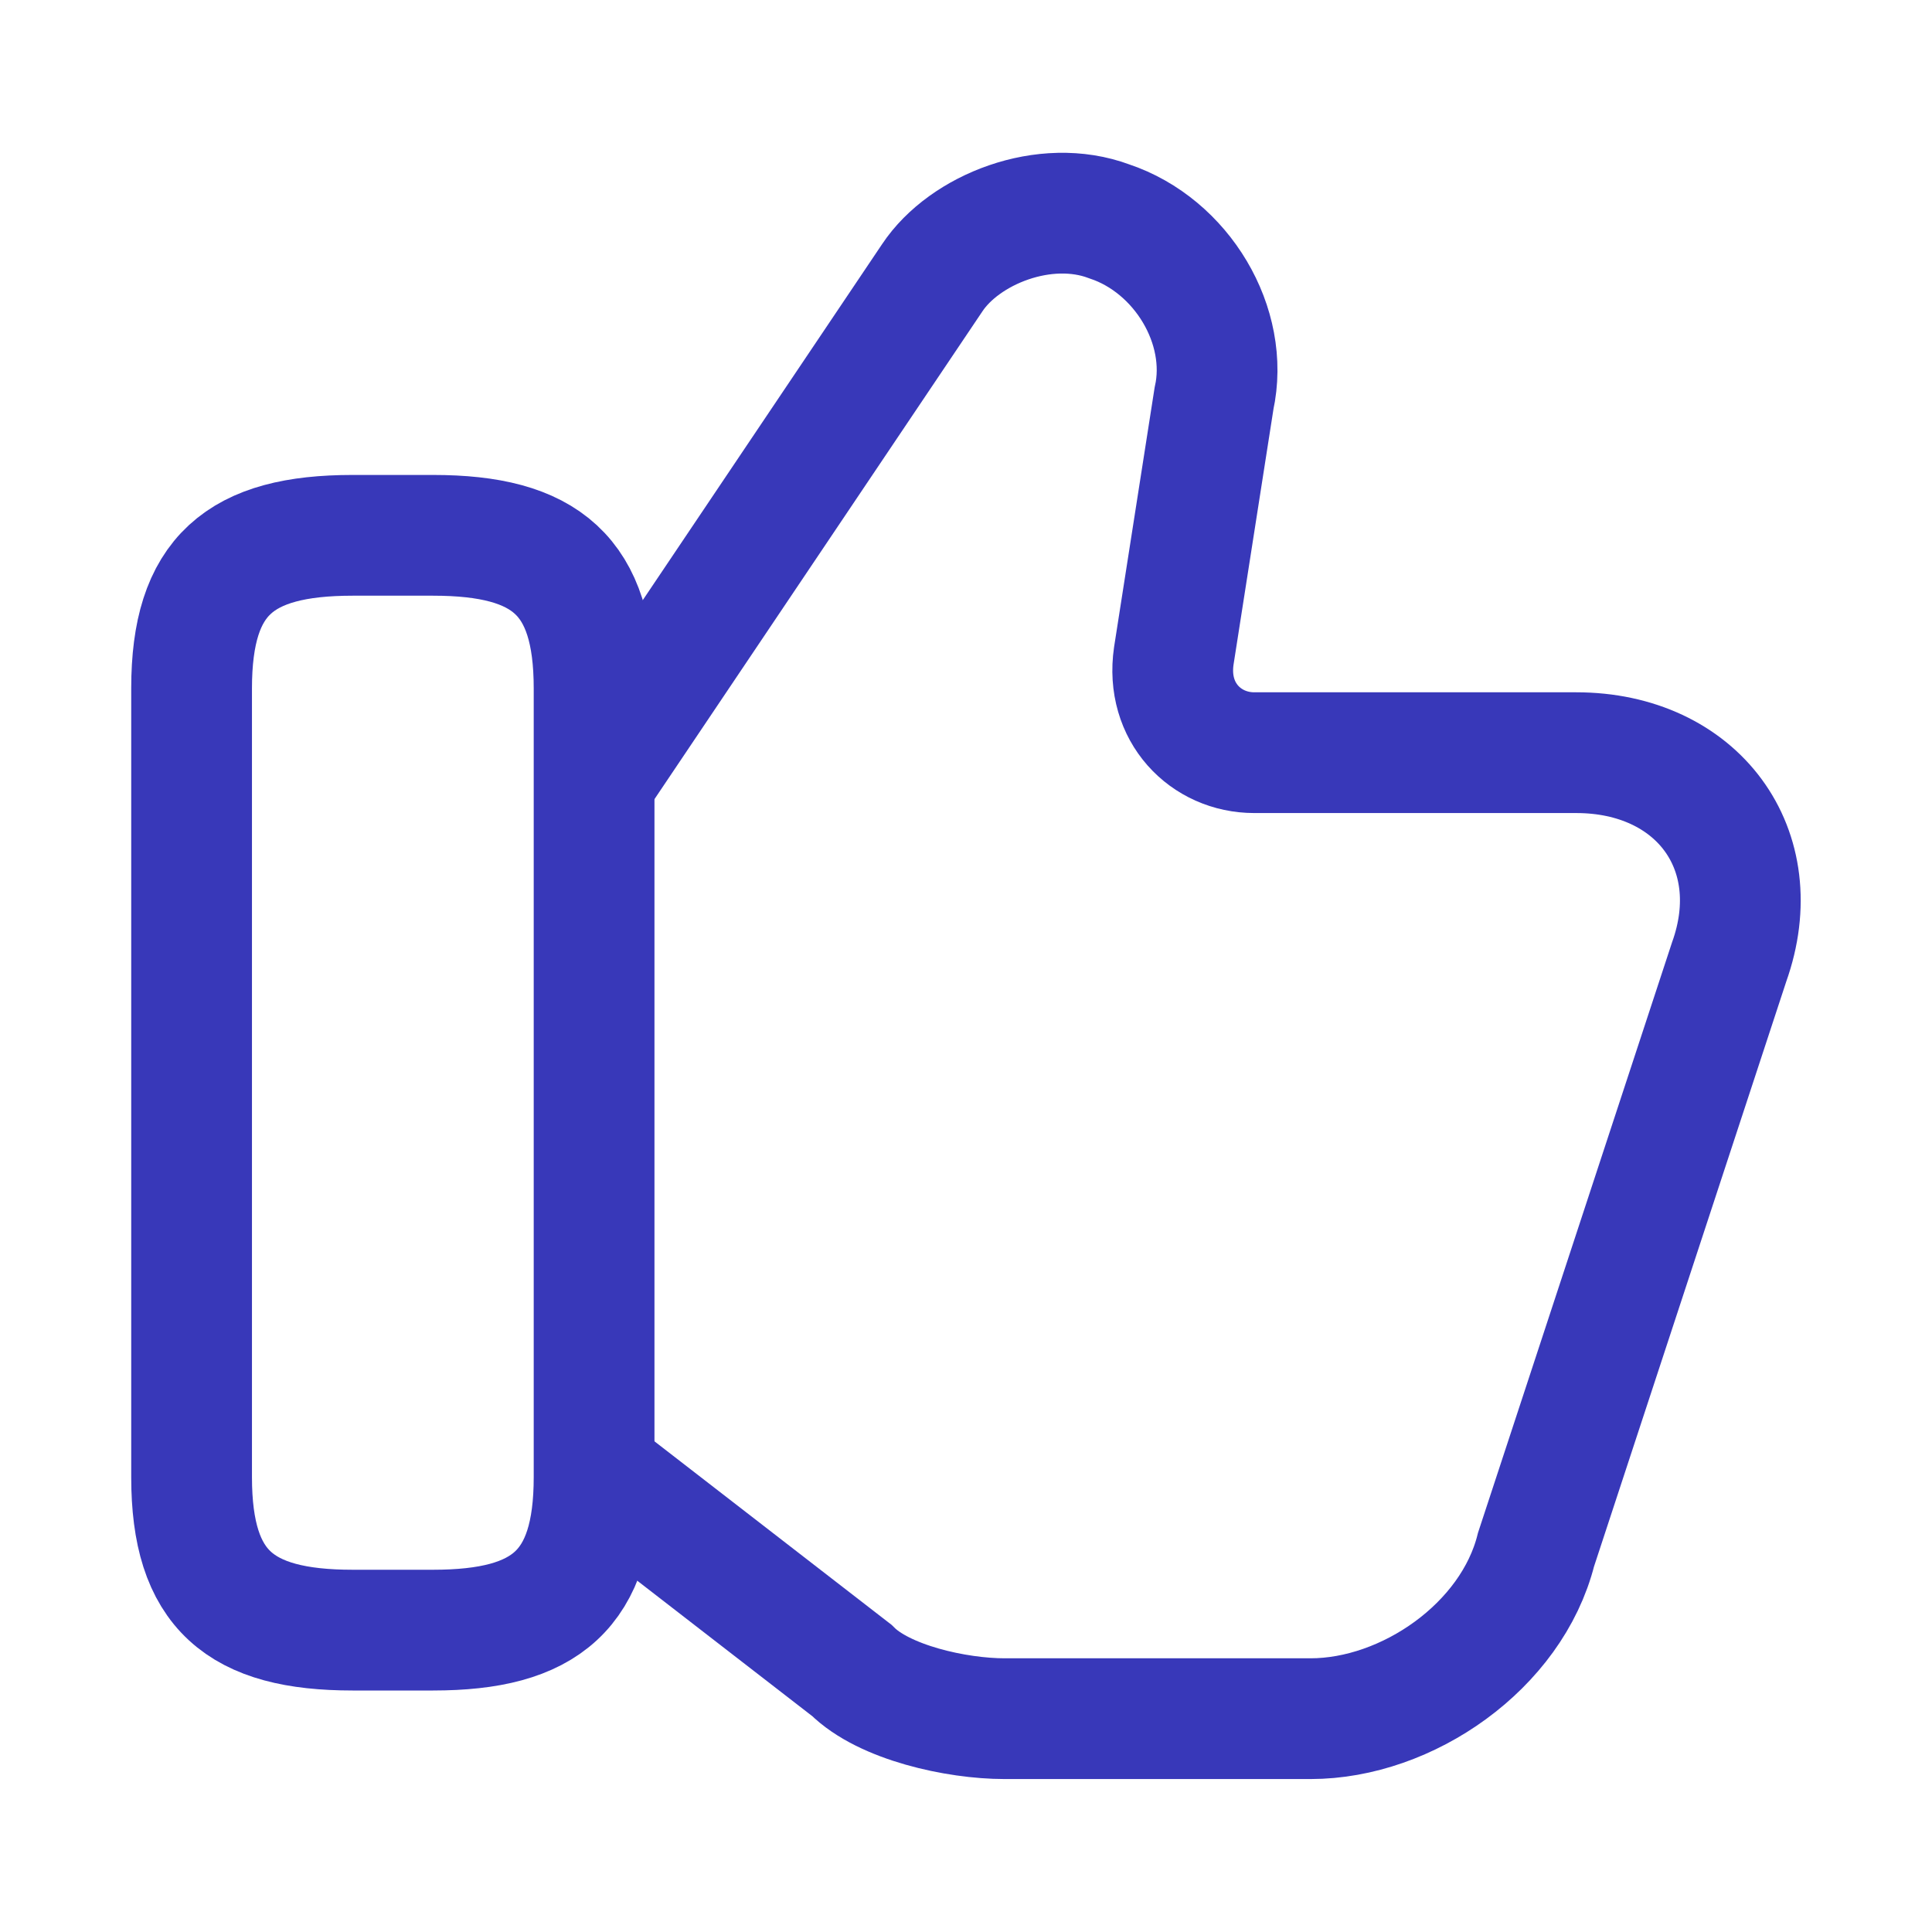
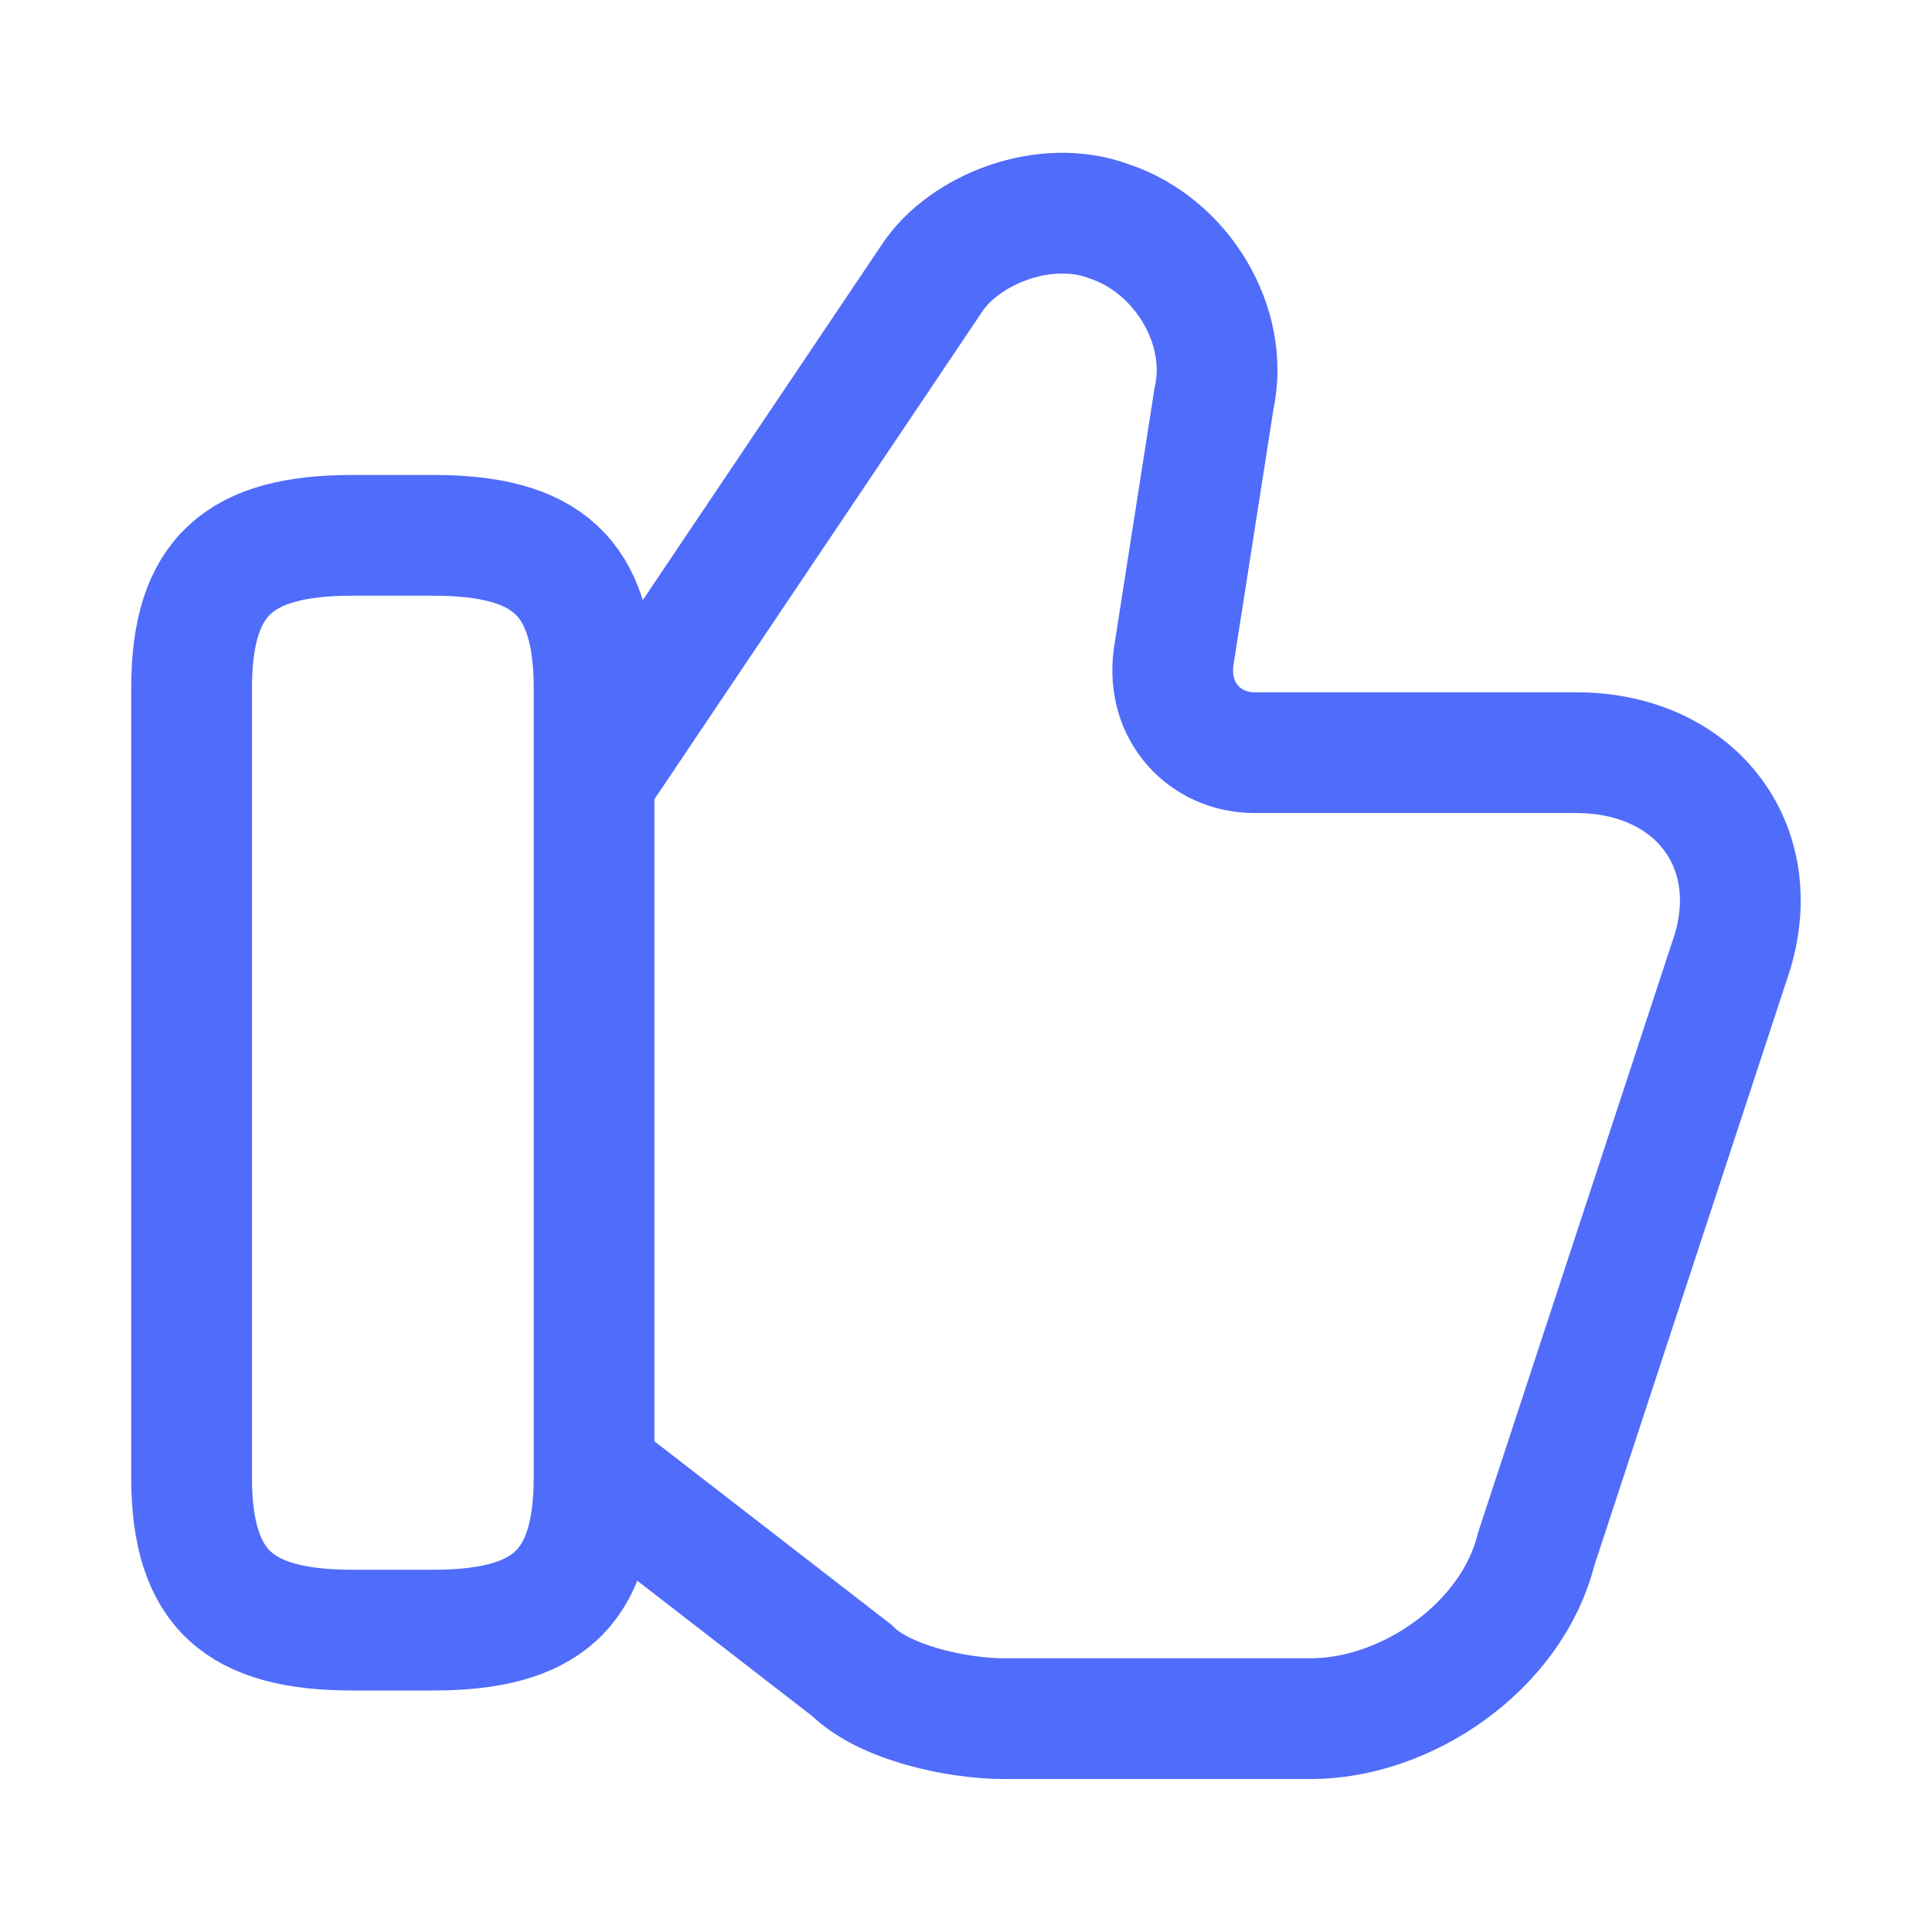
<svg xmlns="http://www.w3.org/2000/svg" width="24" height="24" viewBox="0 0 24 24" fill="none">
-   <path d="M7.48 18.35L10.581 20.75C10.98 21.15 11.88 21.35 12.48 21.35H16.28C17.48 21.35 18.78 20.45 19.081 19.25L21.48 11.95C21.98 10.55 21.081 9.35 19.581 9.35H15.581C14.98 9.35 14.48 8.85 14.581 8.15L15.081 4.95C15.28 4.05 14.681 3.05 13.78 2.75C12.98 2.45 11.98 2.85 11.581 3.45L7.48 9.55" stroke="#3838b9" stroke-width="1.5" stroke-miterlimit="10" />
-   <path d="M2.38 18.35V8.55C2.38 7.15 2.98 6.65 4.38 6.65H5.38C6.78 6.65 7.38 7.15 7.38 8.55V18.35C7.38 19.75 6.78 20.25 5.38 20.25H4.38C2.98 20.25 2.38 19.75 2.38 18.35Z" stroke="#3838b9" stroke-width="1.5" stroke-linecap="round" stroke-linejoin="round" />
+   <path d="M7.48 18.35L10.581 20.75C10.98 21.15 11.88 21.35 12.48 21.35H16.28C17.48 21.35 18.78 20.45 19.081 19.25L21.48 11.95C21.98 10.55 21.081 9.35 19.581 9.35H15.581C14.98 9.35 14.48 8.85 14.581 8.15L15.081 4.95C15.28 4.05 14.681 3.05 13.78 2.75C12.98 2.45 11.98 2.85 11.581 3.45L7.48 9.55" stroke="#506cfa" stroke-width="1.5" stroke-miterlimit="10" />
+   <path d="M2.38 18.35V8.55C2.38 7.15 2.98 6.65 4.38 6.65H5.38C6.78 6.65 7.38 7.15 7.38 8.55V18.35C7.38 19.75 6.78 20.25 5.38 20.25H4.38C2.98 20.25 2.38 19.75 2.38 18.35Z" stroke="#506cfa" stroke-width="1.5" stroke-linecap="round" stroke-linejoin="round" />
</svg>
